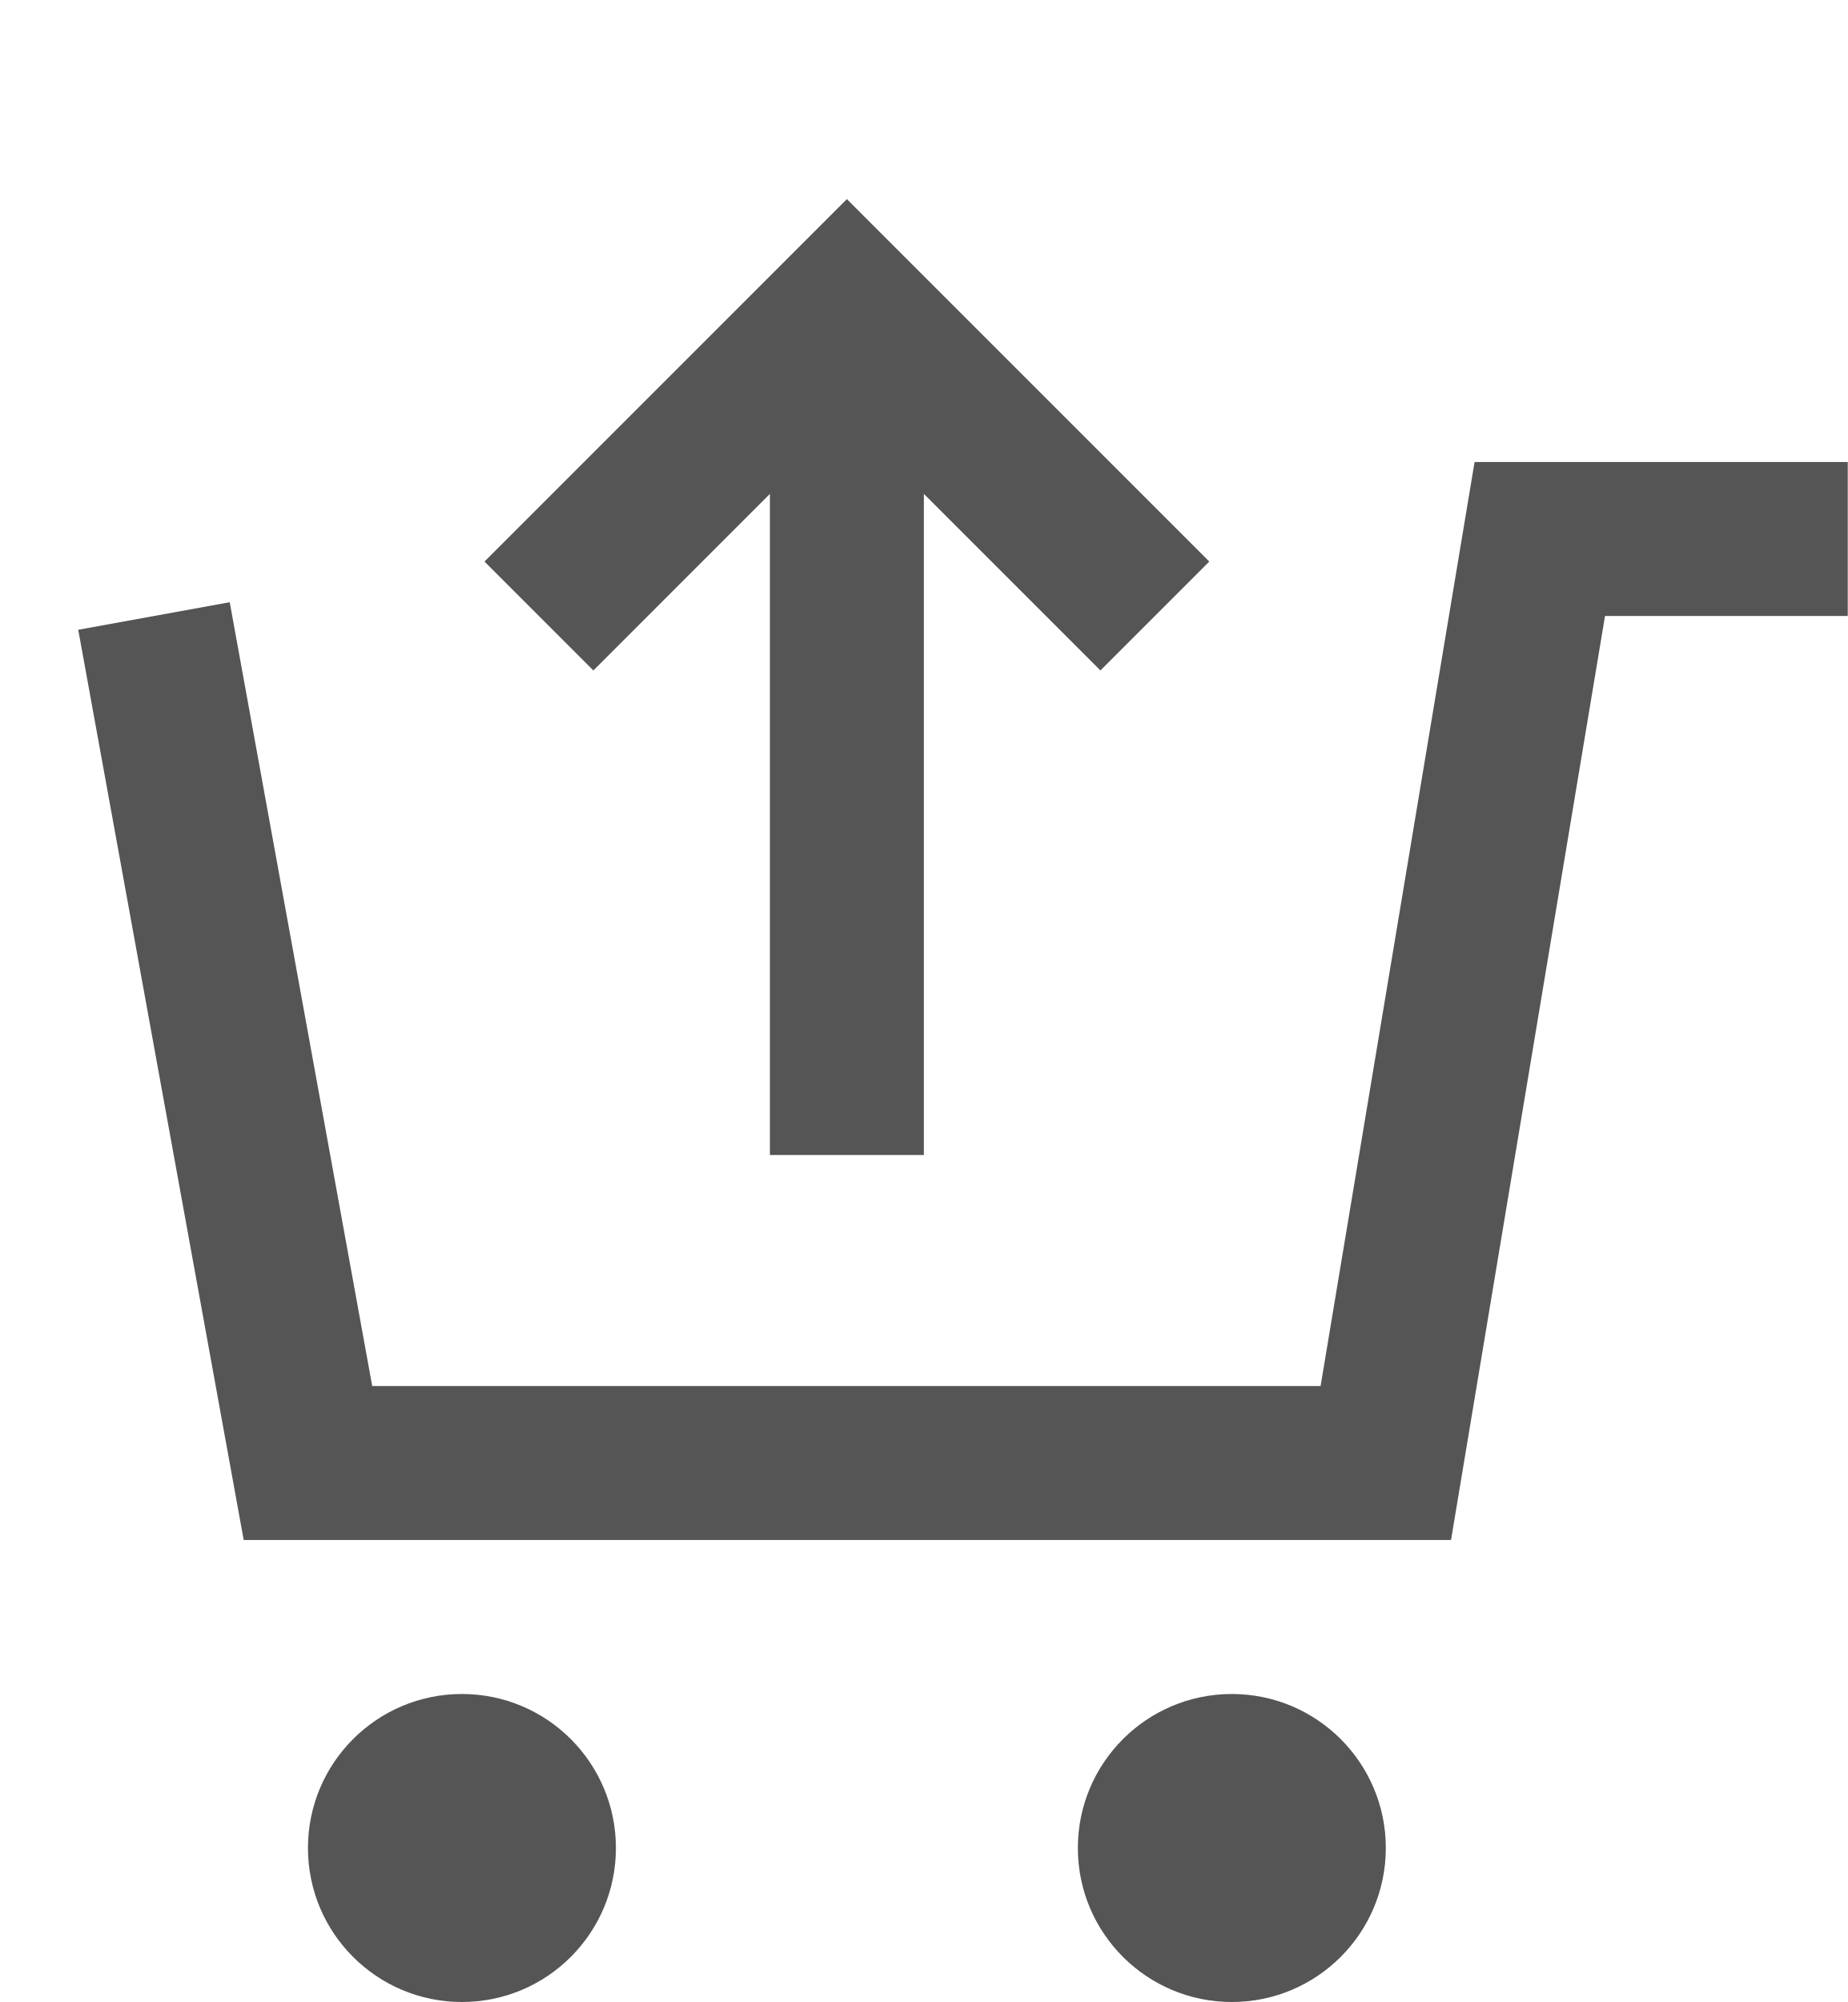
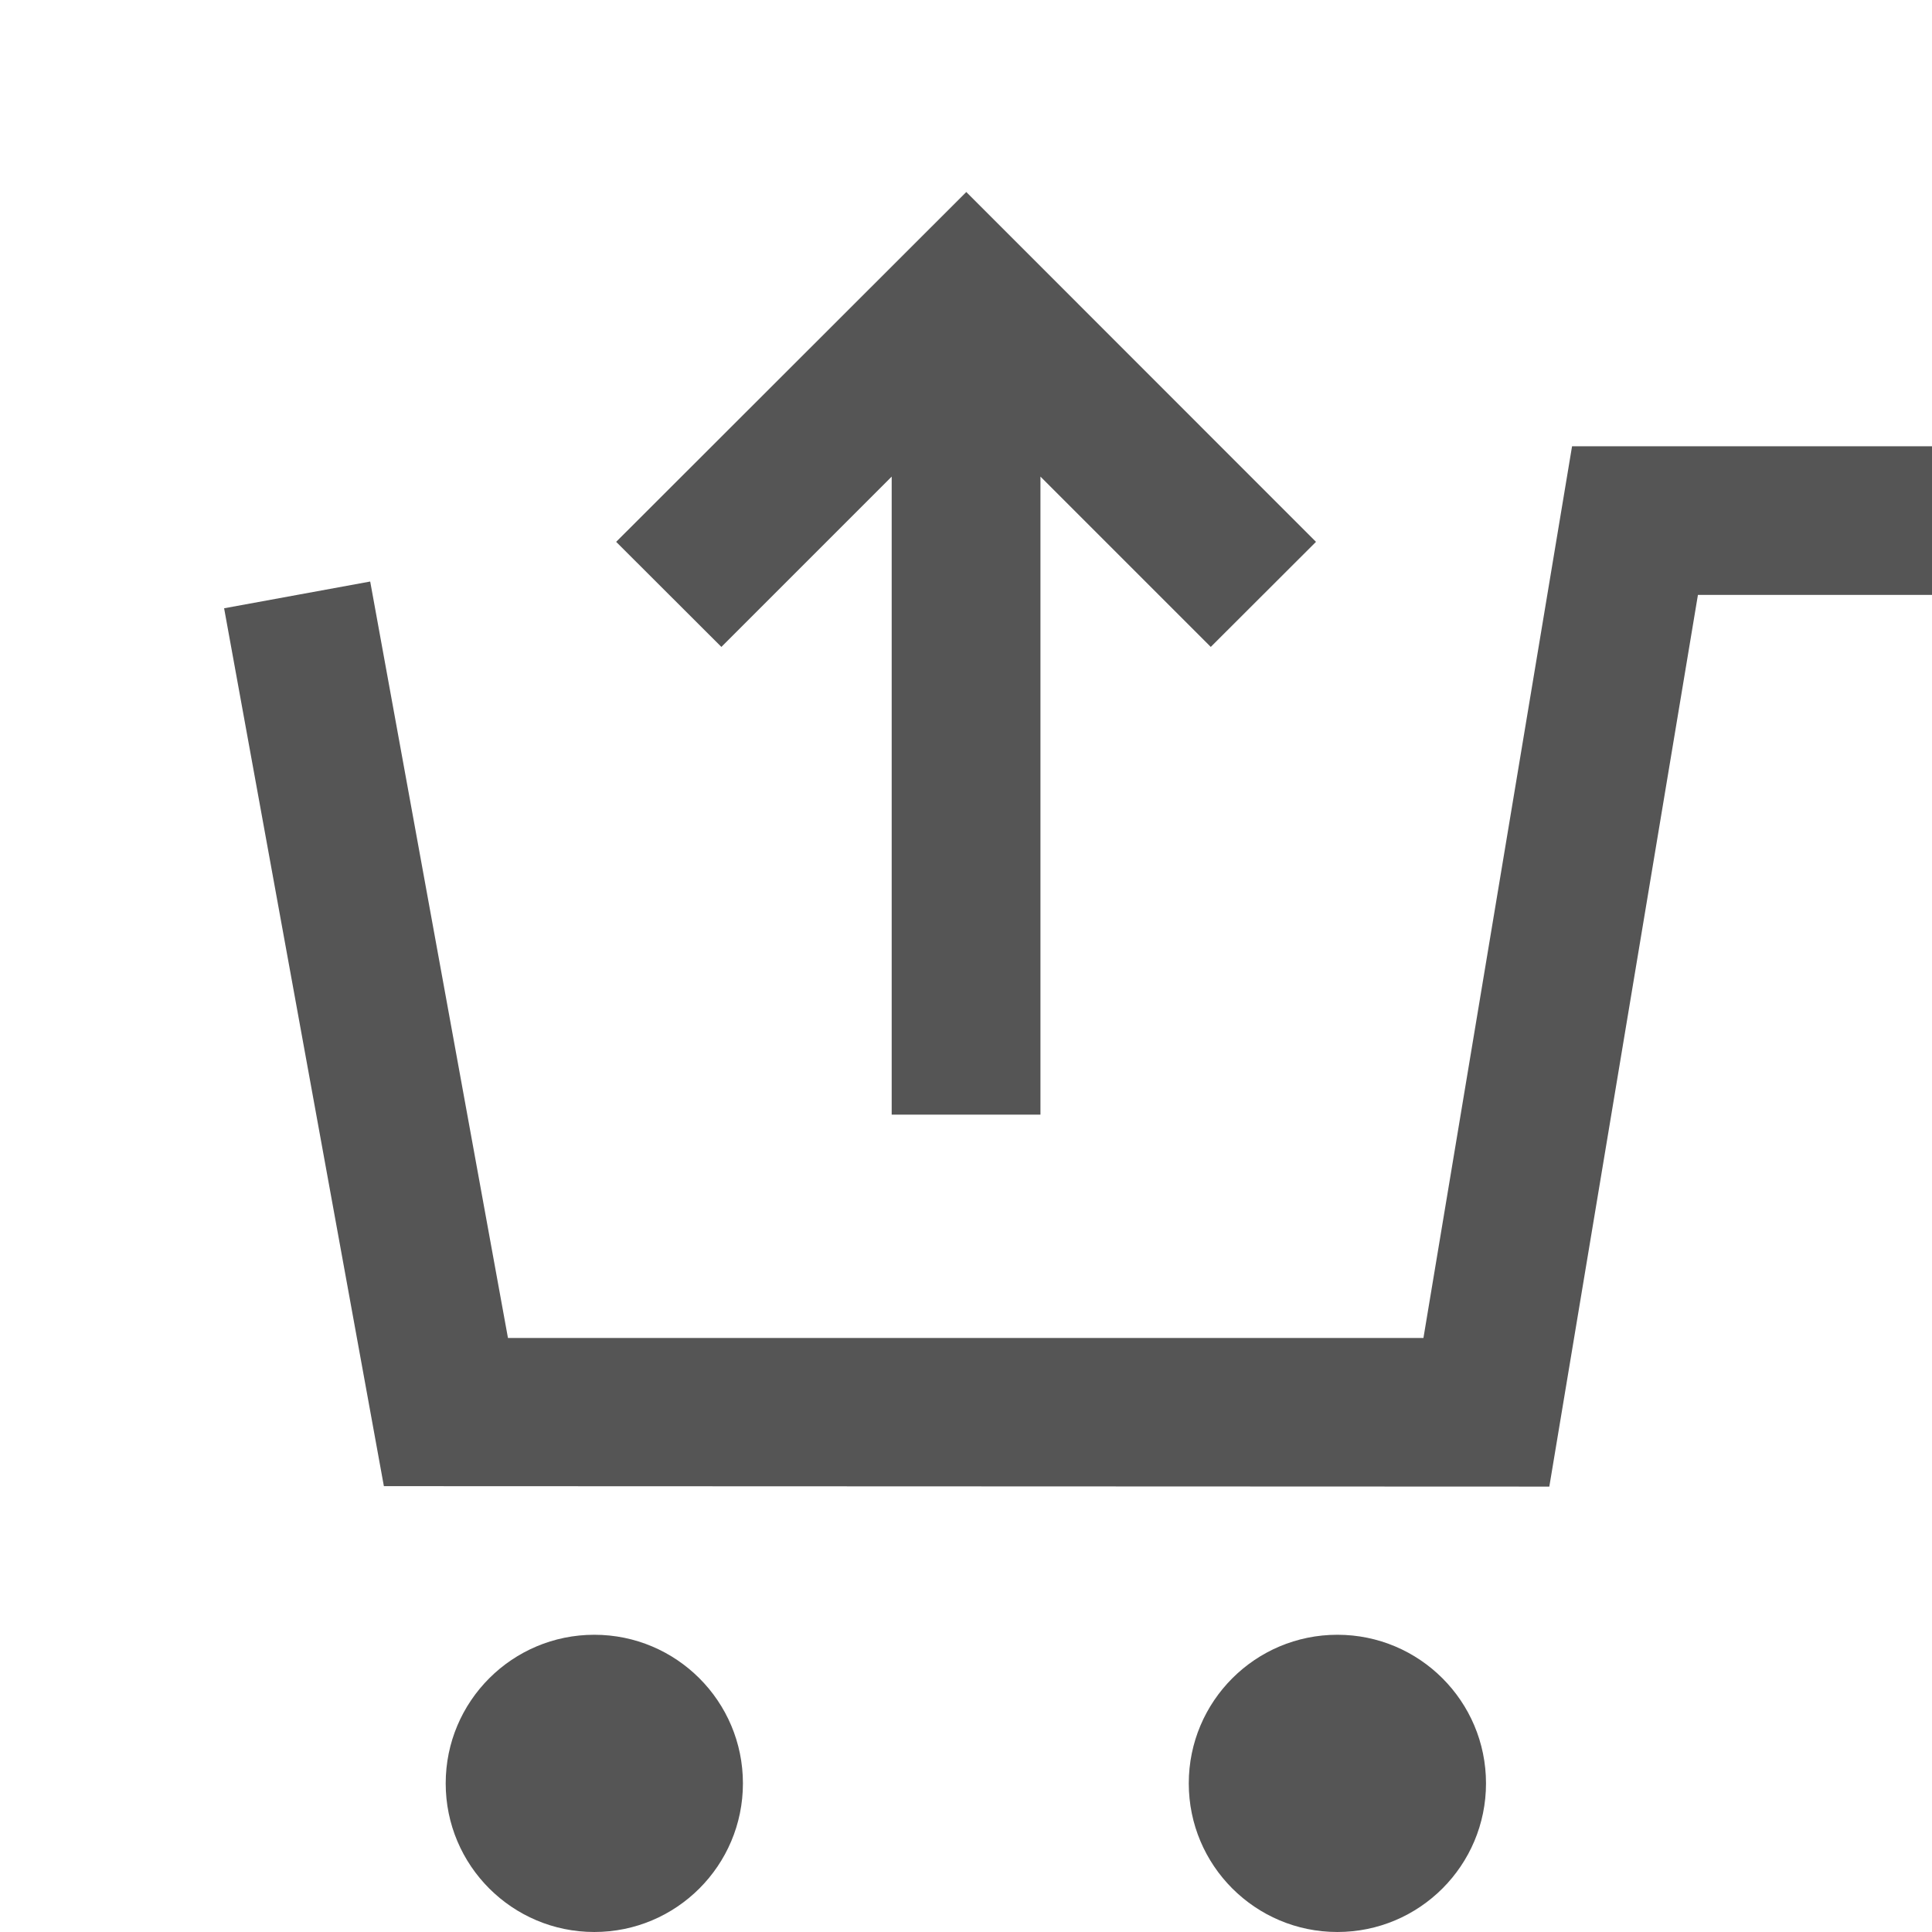
- <svg xmlns="http://www.w3.org/2000/svg" viewBox="0 0 12 13">
+ <svg xmlns="http://www.w3.org/2000/svg" width="13" height="13" viewBox="0 0 13 13">
  <defs>
-     <style>.cls-1,.cls-2{fill:none;}.cls-2{stroke:#555;stroke-miterlimit:10;}.cls-3{fill:#555;}</style>
+     <style>.a{fill:none;}.b{clip-path:url(#a);}.c{fill:#555;}</style>
+     <clipPath id="a">
+       <rect class="a" width="13" height="13" transform="translate(-1)" />
+     </clipPath>
  </defs>
-   <g id="Layer_2" data-name="Layer 2">
-     <g id="Layer_45" data-name="Layer 45">
-       <rect class="cls-1" width="12" height="13" />
-       <polyline class="cls-2" points="1 4 2 9.5 9 9.5 10 3.5 12 3.5" />
-       <circle class="cls-3" cx="3" cy="12" r="1" />
-       <circle class="cls-3" cx="8" cy="12" r="1" />
-       <polyline class="cls-2" points="7.5 4 5.5 2 3.5 4" />
-       <line class="cls-2" x1="5.5" y1="2" x2="5.5" y2="7.5" />
-     </g>
+   <g class="b" transform="translate(1)">
+     <path class="c" d="M164.491-8911.293a1,1,0,0,1,1-1,1,1,0,0,1,1,1,1,1,0,0,1-1,1A1,1,0,0,1,164.491-8911.293Zm-5,0a1,1,0,0,1,1-1,1,1,0,0,1,1,1,1,1,0,0,1-1,1A1,1,0,0,1,159.491-8911.293Zm-.416-2L158-8919.2l.983-.18.927,5.09h6.16l1-6h2.424v1h-1.577l-1,6Zm3.417-2.5v-4.293l-1.146,1.146-.708-.707,2.356-2.354,2.353,2.354-.708.707-1.146-1.146v4.293Z" transform="translate(-157.492 8923.293)" />
  </g>
</svg>
